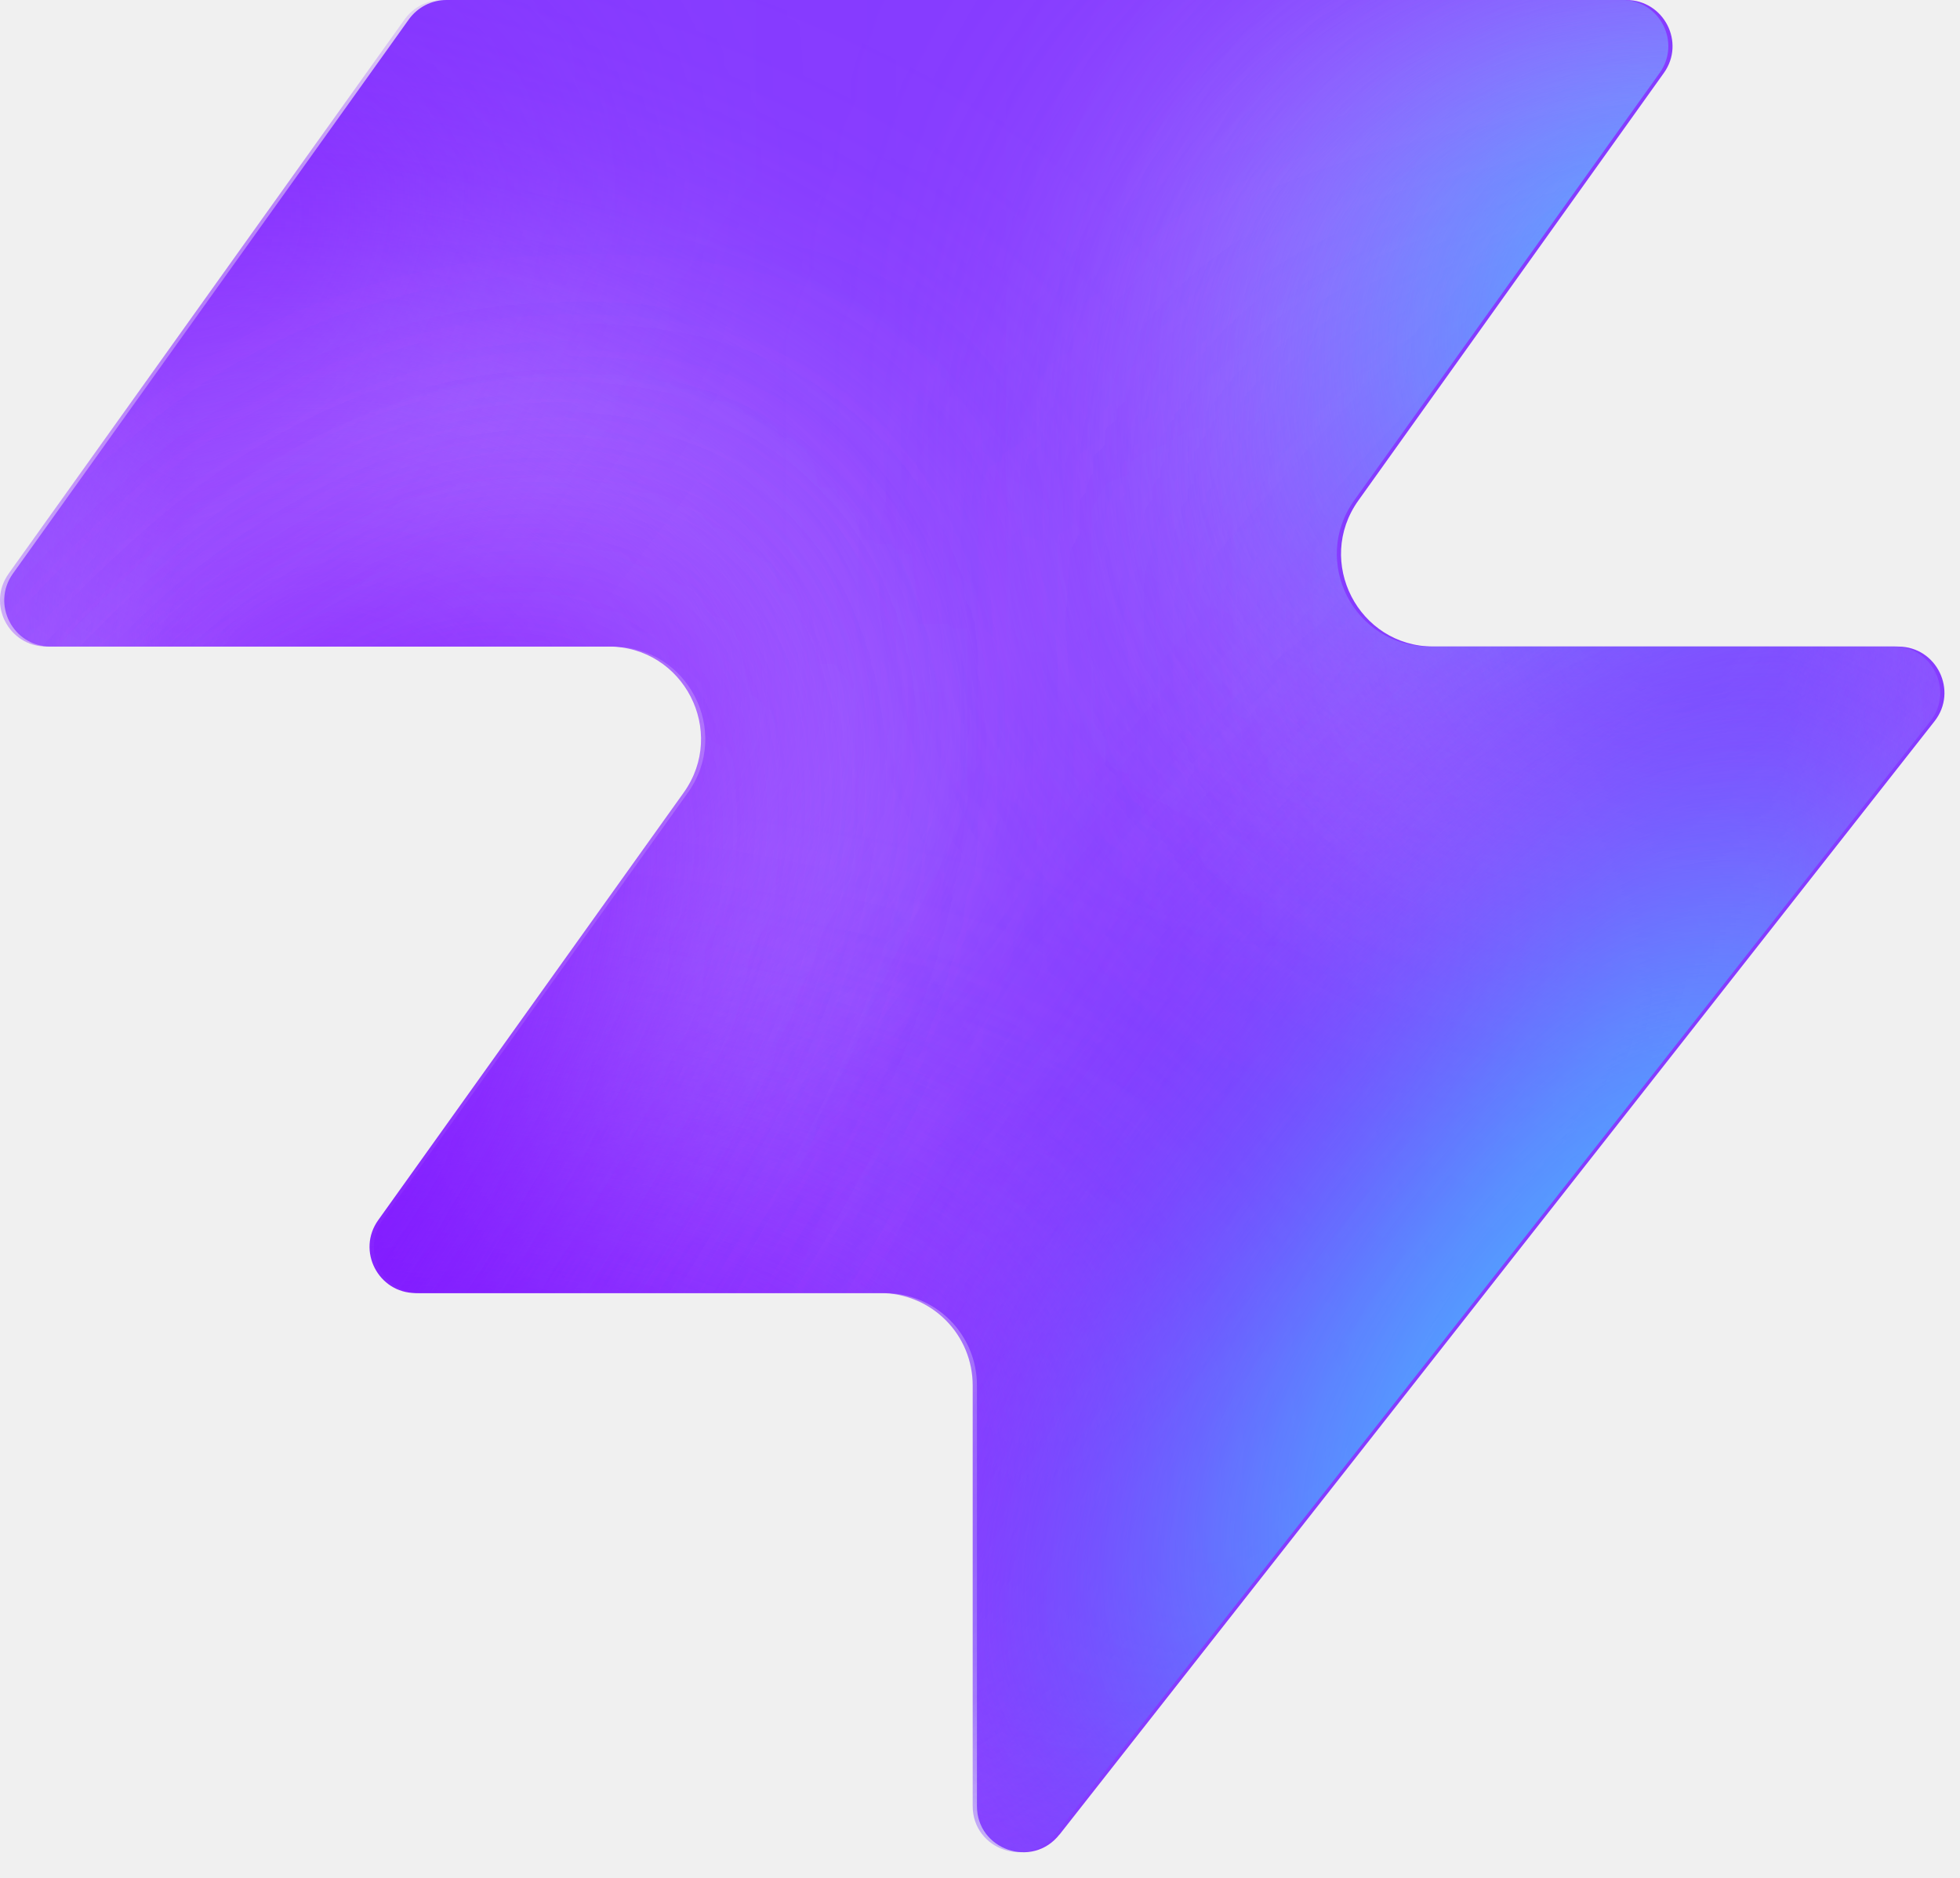
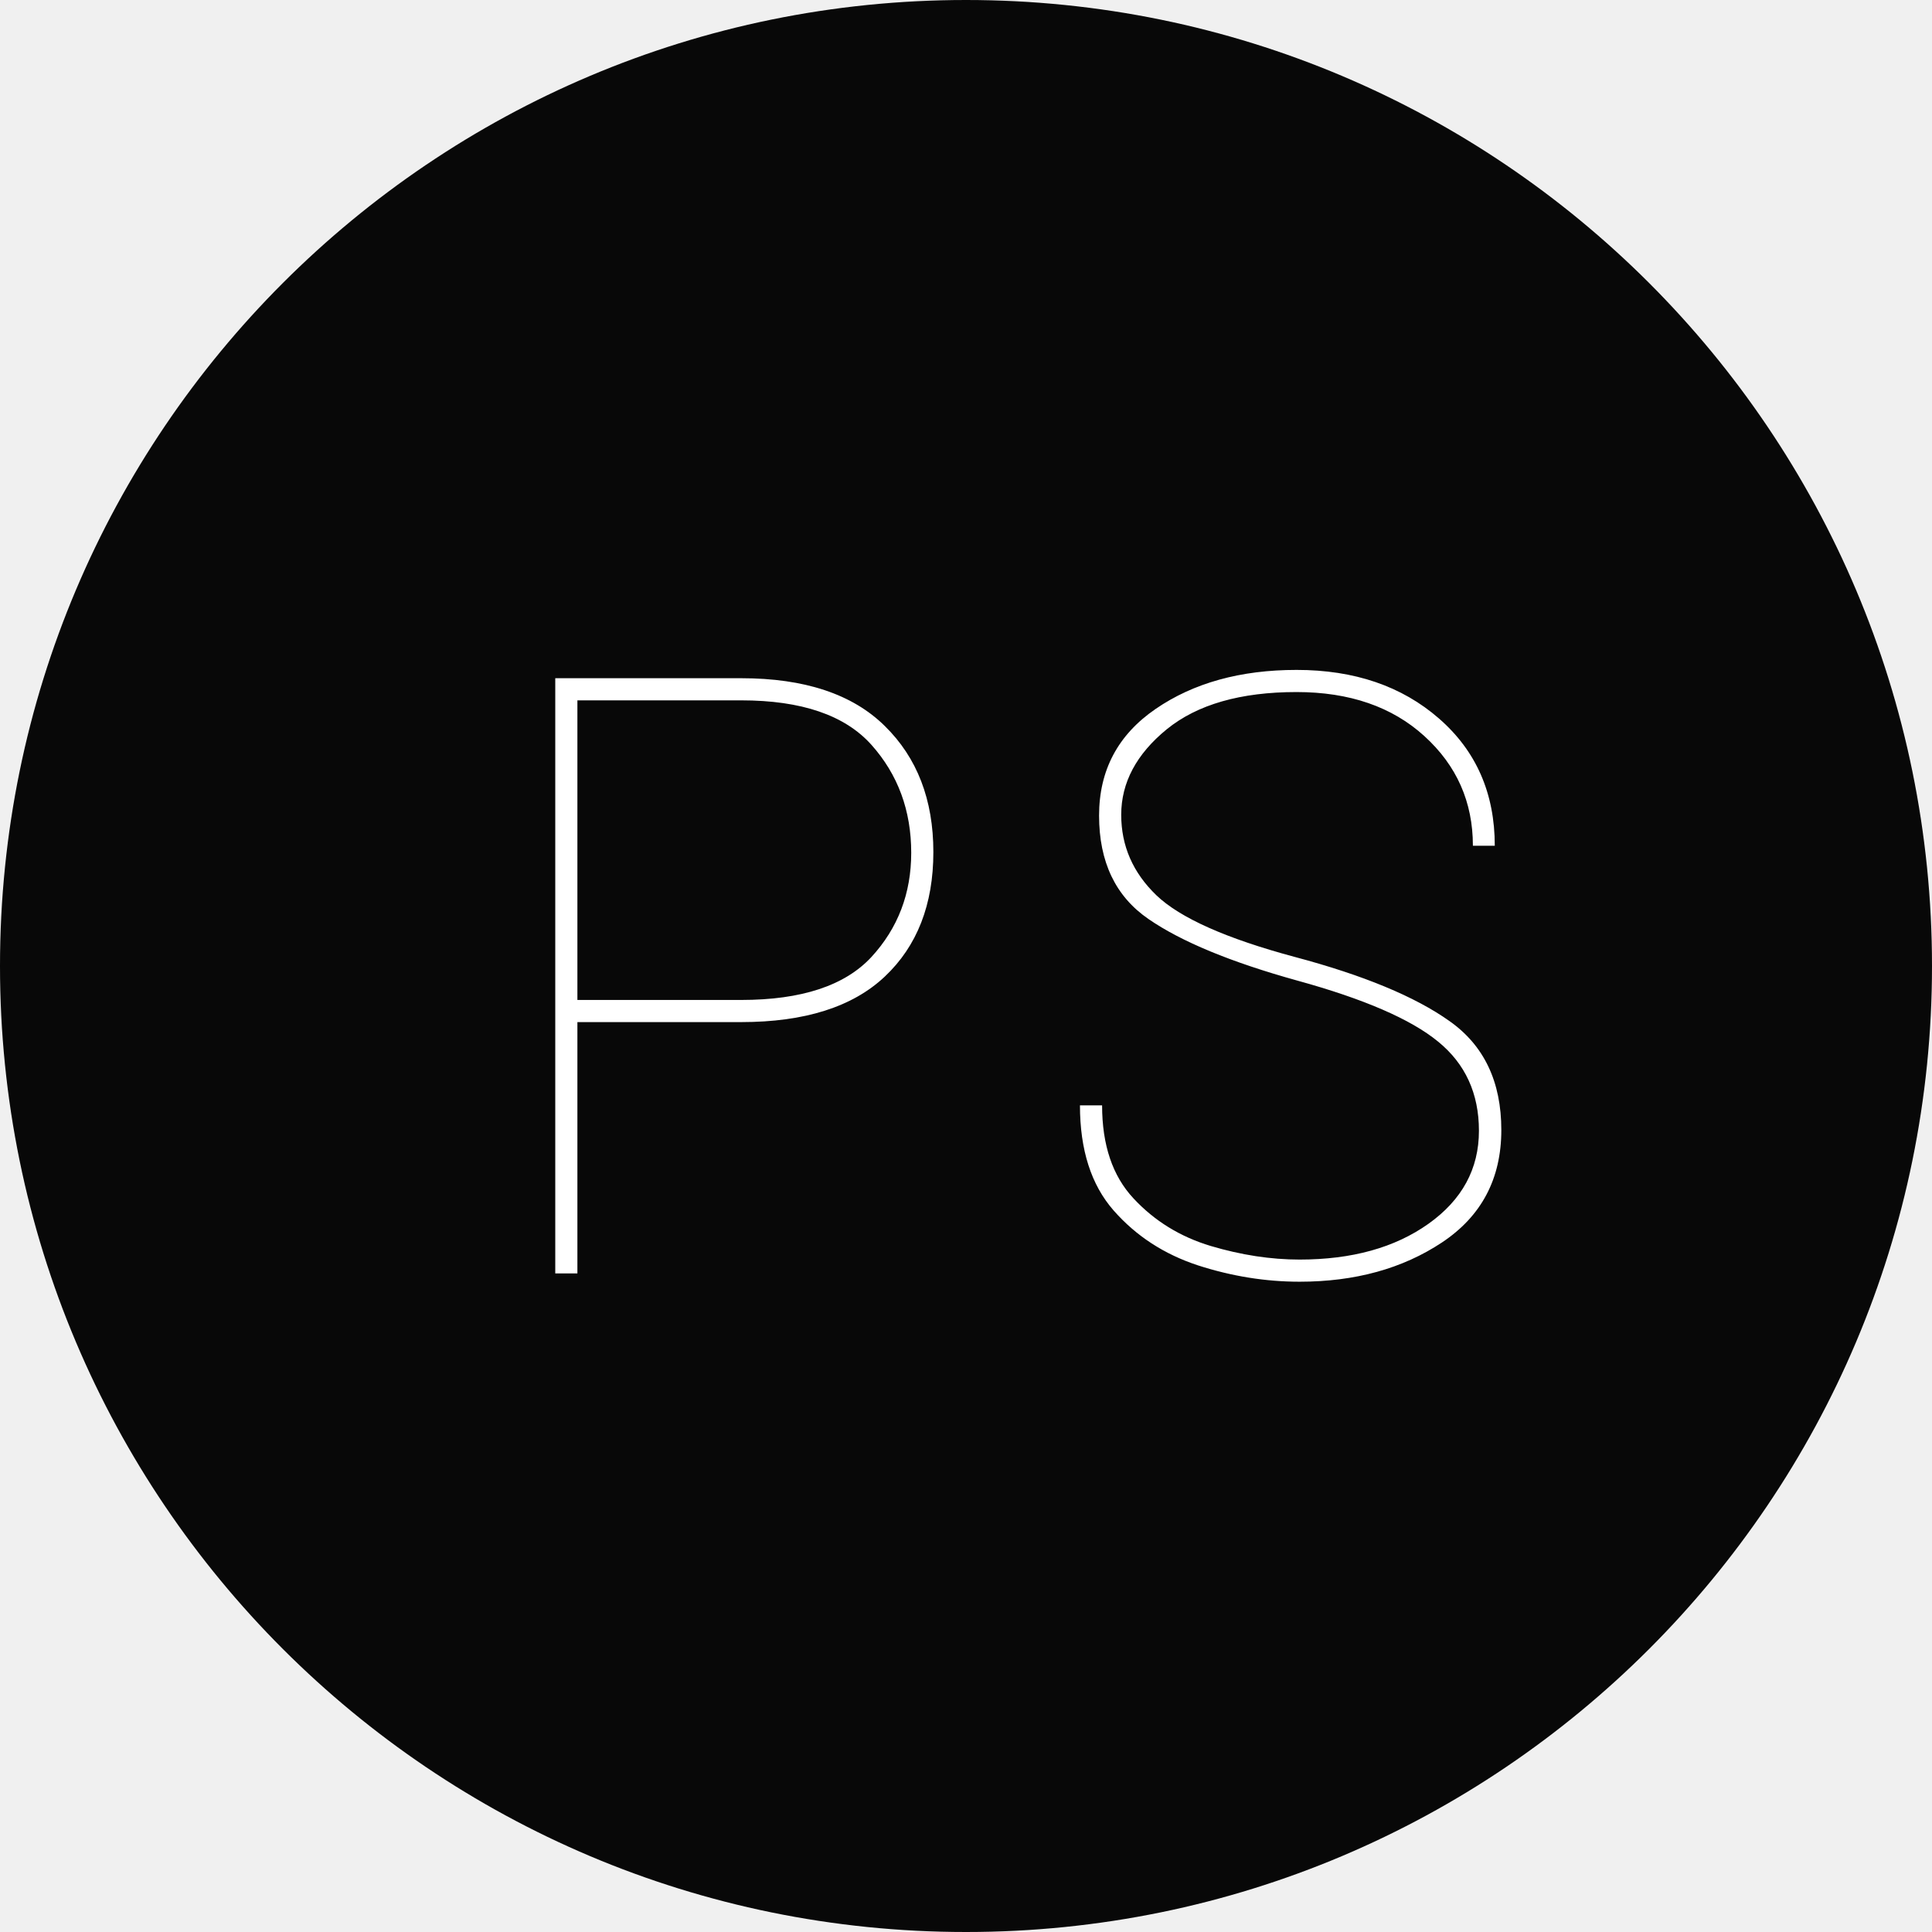
- <svg xmlns="http://www.w3.org/2000/svg" width="48" height="46" fill="none" viewBox="0 0 48 46">
-   <path fill="#863bff" d="M25.946 44.938c-.664.845-2.021.375-2.021-.698V33.937a2.26 2.26 0 0 0-2.262-2.262H10.287c-.92 0-1.456-1.04-.92-1.788l7.48-10.471c1.07-1.497 0-3.578-1.842-3.578H1.237c-.92 0-1.456-1.04-.92-1.788L10.013.474c.214-.297.556-.474.92-.474h28.894c.92 0 1.456 1.04.92 1.788l-7.48 10.471c-1.07 1.498 0 3.579 1.842 3.579h11.377c.943 0 1.473 1.088.89 1.83L25.947 44.94z" style="fill:#863bff;fill:color(display-p3 .525 .23 1);fill-opacity:1" />
-   <mask id="a" width="48" height="46" x="0" y="0" maskUnits="userSpaceOnUse" style="mask-type:alpha">
-     <path fill="#000" d="M25.842 44.938c-.664.844-2.021.375-2.021-.698V33.937a2.26 2.26 0 0 0-2.262-2.262H10.183c-.92 0-1.456-1.04-.92-1.788l7.48-10.471c1.07-1.498 0-3.579-1.842-3.579H1.133c-.92 0-1.456-1.04-.92-1.787L9.91.473c.214-.297.556-.474.92-.474h28.894c.92 0 1.456 1.04.92 1.788l-7.48 10.471c-1.07 1.498 0 3.578 1.842 3.578h11.377c.943 0 1.473 1.088.89 1.832L25.843 44.94z" style="fill:#000;fill-opacity:1" />
-   </mask>
-   <g mask="url(#a)">
-     <g filter="url(#b)">
-       <ellipse cx="5.508" cy="14.704" fill="#ede6ff" rx="5.508" ry="14.704" style="fill:#ede6ff;fill:color(display-p3 .927 .903 1);fill-opacity:1" transform="matrix(.00324 1 1 -.00324 -4.47 31.516)" />
-     </g>
-     <g filter="url(#c)">
-       <ellipse cx="10.399" cy="29.851" fill="#ede6ff" rx="10.399" ry="29.851" style="fill:#ede6ff;fill:color(display-p3 .927 .903 1);fill-opacity:1" transform="matrix(.00324 1 1 -.00324 -39.328 7.883)" />
-     </g>
-     <g filter="url(#d)">
-       <ellipse cx="5.508" cy="30.487" fill="#7e14ff" rx="5.508" ry="30.487" style="fill:#7e14ff;fill:color(display-p3 .492 .077 1);fill-opacity:1" transform="rotate(89.814 -25.913 -14.639)scale(1 -1)" />
-     </g>
-     <g filter="url(#e)">
-       <ellipse cx="5.508" cy="30.599" fill="#7e14ff" rx="5.508" ry="30.599" style="fill:#7e14ff;fill:color(display-p3 .492 .077 1);fill-opacity:1" transform="rotate(89.814 -32.644 -3.334)scale(1 -1)" />
-     </g>
-     <g filter="url(#f)">
-       <ellipse cx="5.508" cy="30.599" fill="#7e14ff" rx="5.508" ry="30.599" style="fill:#7e14ff;fill:color(display-p3 .492 .077 1);fill-opacity:1" transform="matrix(.00324 1 1 -.00324 -34.34 30.47)" />
-     </g>
-     <g filter="url(#g)">
-       <ellipse cx="14.072" cy="22.078" fill="#ede6ff" rx="14.072" ry="22.078" style="fill:#ede6ff;fill:color(display-p3 .927 .903 1);fill-opacity:1" transform="rotate(93.35 24.506 48.493)scale(-1 1)" />
-     </g>
-     <g filter="url(#h)">
-       <ellipse cx="3.47" cy="21.501" fill="#7e14ff" rx="3.47" ry="21.501" style="fill:#7e14ff;fill:color(display-p3 .492 .077 1);fill-opacity:1" transform="rotate(89.009 28.708 47.59)scale(-1 1)" />
-     </g>
-     <g filter="url(#i)">
-       <ellipse cx="3.47" cy="21.501" fill="#7e14ff" rx="3.47" ry="21.501" style="fill:#7e14ff;fill:color(display-p3 .492 .077 1);fill-opacity:1" transform="rotate(89.009 28.708 47.59)scale(-1 1)" />
-     </g>
-     <g filter="url(#j)">
-       <ellipse cx=".387" cy="8.972" fill="#7e14ff" rx="4.407" ry="29.108" style="fill:#7e14ff;fill:color(display-p3 .492 .077 1);fill-opacity:1" transform="rotate(39.51 .387 8.972)" />
-     </g>
-     <g filter="url(#k)">
-       <ellipse cx="47.523" cy="-6.092" fill="#7e14ff" rx="4.407" ry="29.108" style="fill:#7e14ff;fill:color(display-p3 .492 .077 1);fill-opacity:1" transform="rotate(37.892 47.523 -6.092)" />
-     </g>
-     <g filter="url(#l)">
-       <ellipse cx="41.412" cy="6.333" fill="#47bfff" rx="5.971" ry="9.665" style="fill:#47bfff;fill:color(display-p3 .28 .748 1);fill-opacity:1" transform="rotate(37.892 41.412 6.333)" />
-     </g>
-     <g filter="url(#m)">
-       <ellipse cx="-1.879" cy="38.332" fill="#7e14ff" rx="4.407" ry="29.108" style="fill:#7e14ff;fill:color(display-p3 .492 .077 1);fill-opacity:1" transform="rotate(37.892 -1.88 38.332)" />
-     </g>
-     <g filter="url(#n)">
-       <ellipse cx="-1.879" cy="38.332" fill="#7e14ff" rx="4.407" ry="29.108" style="fill:#7e14ff;fill:color(display-p3 .492 .077 1);fill-opacity:1" transform="rotate(37.892 -1.88 38.332)" />
-     </g>
-     <g filter="url(#o)">
-       <ellipse cx="35.651" cy="29.907" fill="#7e14ff" rx="4.407" ry="29.108" style="fill:#7e14ff;fill:color(display-p3 .492 .077 1);fill-opacity:1" transform="rotate(37.892 35.651 29.907)" />
-     </g>
-     <g filter="url(#p)">
-       <ellipse cx="38.418" cy="32.4" fill="#47bfff" rx="5.971" ry="15.297" style="fill:#47bfff;fill:color(display-p3 .28 .748 1);fill-opacity:1" transform="rotate(37.892 38.418 32.4)" />
-     </g>
-   </g>
-   <defs>
-     <filter id="b" width="60.045" height="41.654" x="-19.77" y="16.149" color-interpolation-filters="sRGB" filterUnits="userSpaceOnUse">
-       <feFlood flood-opacity="0" result="BackgroundImageFix" />
-       <feBlend in="SourceGraphic" in2="BackgroundImageFix" result="shape" />
-       <feGaussianBlur result="effect1_foregroundBlur_2002_17158" stdDeviation="7.659" />
-     </filter>
-     <filter id="c" width="90.34" height="51.437" x="-54.613" y="-7.533" color-interpolation-filters="sRGB" filterUnits="userSpaceOnUse">
-       <feFlood flood-opacity="0" result="BackgroundImageFix" />
-       <feBlend in="SourceGraphic" in2="BackgroundImageFix" result="shape" />
-       <feGaussianBlur result="effect1_foregroundBlur_2002_17158" stdDeviation="7.659" />
-     </filter>
-     <filter id="d" width="79.355" height="29.4" x="-49.64" y="2.03" color-interpolation-filters="sRGB" filterUnits="userSpaceOnUse">
-       <feFlood flood-opacity="0" result="BackgroundImageFix" />
-       <feBlend in="SourceGraphic" in2="BackgroundImageFix" result="shape" />
-       <feGaussianBlur result="effect1_foregroundBlur_2002_17158" stdDeviation="4.596" />
-     </filter>
-     <filter id="e" width="79.579" height="29.4" x="-45.045" y="20.029" color-interpolation-filters="sRGB" filterUnits="userSpaceOnUse">
-       <feFlood flood-opacity="0" result="BackgroundImageFix" />
-       <feBlend in="SourceGraphic" in2="BackgroundImageFix" result="shape" />
-       <feGaussianBlur result="effect1_foregroundBlur_2002_17158" stdDeviation="4.596" />
-     </filter>
-     <filter id="f" width="79.579" height="29.4" x="-43.513" y="21.178" color-interpolation-filters="sRGB" filterUnits="userSpaceOnUse">
-       <feFlood flood-opacity="0" result="BackgroundImageFix" />
-       <feBlend in="SourceGraphic" in2="BackgroundImageFix" result="shape" />
-       <feGaussianBlur result="effect1_foregroundBlur_2002_17158" stdDeviation="4.596" />
-     </filter>
-     <filter id="g" width="74.749" height="58.852" x="15.756" y="-17.901" color-interpolation-filters="sRGB" filterUnits="userSpaceOnUse">
-       <feFlood flood-opacity="0" result="BackgroundImageFix" />
-       <feBlend in="SourceGraphic" in2="BackgroundImageFix" result="shape" />
-       <feGaussianBlur result="effect1_foregroundBlur_2002_17158" stdDeviation="7.659" />
-     </filter>
-     <filter id="h" width="61.377" height="25.362" x="23.548" y="2.284" color-interpolation-filters="sRGB" filterUnits="userSpaceOnUse">
-       <feFlood flood-opacity="0" result="BackgroundImageFix" />
-       <feBlend in="SourceGraphic" in2="BackgroundImageFix" result="shape" />
-       <feGaussianBlur result="effect1_foregroundBlur_2002_17158" stdDeviation="4.596" />
-     </filter>
-     <filter id="i" width="61.377" height="25.362" x="23.548" y="2.284" color-interpolation-filters="sRGB" filterUnits="userSpaceOnUse">
-       <feFlood flood-opacity="0" result="BackgroundImageFix" />
-       <feBlend in="SourceGraphic" in2="BackgroundImageFix" result="shape" />
-       <feGaussianBlur result="effect1_foregroundBlur_2002_17158" stdDeviation="4.596" />
-     </filter>
-     <filter id="j" width="56.045" height="63.649" x="-27.636" y="-22.853" color-interpolation-filters="sRGB" filterUnits="userSpaceOnUse">
-       <feFlood flood-opacity="0" result="BackgroundImageFix" />
-       <feBlend in="SourceGraphic" in2="BackgroundImageFix" result="shape" />
-       <feGaussianBlur result="effect1_foregroundBlur_2002_17158" stdDeviation="4.596" />
-     </filter>
-     <filter id="k" width="54.814" height="64.646" x="20.116" y="-38.415" color-interpolation-filters="sRGB" filterUnits="userSpaceOnUse">
-       <feFlood flood-opacity="0" result="BackgroundImageFix" />
-       <feBlend in="SourceGraphic" in2="BackgroundImageFix" result="shape" />
-       <feGaussianBlur result="effect1_foregroundBlur_2002_17158" stdDeviation="4.596" />
-     </filter>
-     <filter id="l" width="33.541" height="35.313" x="24.641" y="-11.323" color-interpolation-filters="sRGB" filterUnits="userSpaceOnUse">
-       <feFlood flood-opacity="0" result="BackgroundImageFix" />
-       <feBlend in="SourceGraphic" in2="BackgroundImageFix" result="shape" />
-       <feGaussianBlur result="effect1_foregroundBlur_2002_17158" stdDeviation="4.596" />
-     </filter>
-     <filter id="m" width="54.814" height="64.646" x="-29.286" y="6.009" color-interpolation-filters="sRGB" filterUnits="userSpaceOnUse">
-       <feFlood flood-opacity="0" result="BackgroundImageFix" />
-       <feBlend in="SourceGraphic" in2="BackgroundImageFix" result="shape" />
-       <feGaussianBlur result="effect1_foregroundBlur_2002_17158" stdDeviation="4.596" />
-     </filter>
-     <filter id="n" width="54.814" height="64.646" x="-29.286" y="6.009" color-interpolation-filters="sRGB" filterUnits="userSpaceOnUse">
-       <feFlood flood-opacity="0" result="BackgroundImageFix" />
-       <feBlend in="SourceGraphic" in2="BackgroundImageFix" result="shape" />
-       <feGaussianBlur result="effect1_foregroundBlur_2002_17158" stdDeviation="4.596" />
-     </filter>
-     <filter id="o" width="54.814" height="64.646" x="8.244" y="-2.416" color-interpolation-filters="sRGB" filterUnits="userSpaceOnUse">
-       <feFlood flood-opacity="0" result="BackgroundImageFix" />
-       <feBlend in="SourceGraphic" in2="BackgroundImageFix" result="shape" />
-       <feGaussianBlur result="effect1_foregroundBlur_2002_17158" stdDeviation="4.596" />
-     </filter>
-     <filter id="p" width="39.409" height="43.623" x="18.713" y="10.588" color-interpolation-filters="sRGB" filterUnits="userSpaceOnUse">
-       <feFlood flood-opacity="0" result="BackgroundImageFix" />
-       <feBlend in="SourceGraphic" in2="BackgroundImageFix" result="shape" />
-       <feGaussianBlur result="effect1_foregroundBlur_2002_17158" stdDeviation="4.596" />
-     </filter>
-   </defs>
+ <svg xmlns="http://www.w3.org/2000/svg" viewBox="0 0 120 120">
+   <circle cx="60" cy="60" r="60" fill="#080808" />
+   <text x="52%" y="54%" text-anchor="middle" dominant-baseline="middle" font-family="-apple-system, BlinkMacSystemFont, 'Segoe UI', Roboto, 'Helvetica Neue', Arial, sans-serif" font-weight="200" font-size="52" fill="#ffffff" letter-spacing="4">PS</text>
</svg>
